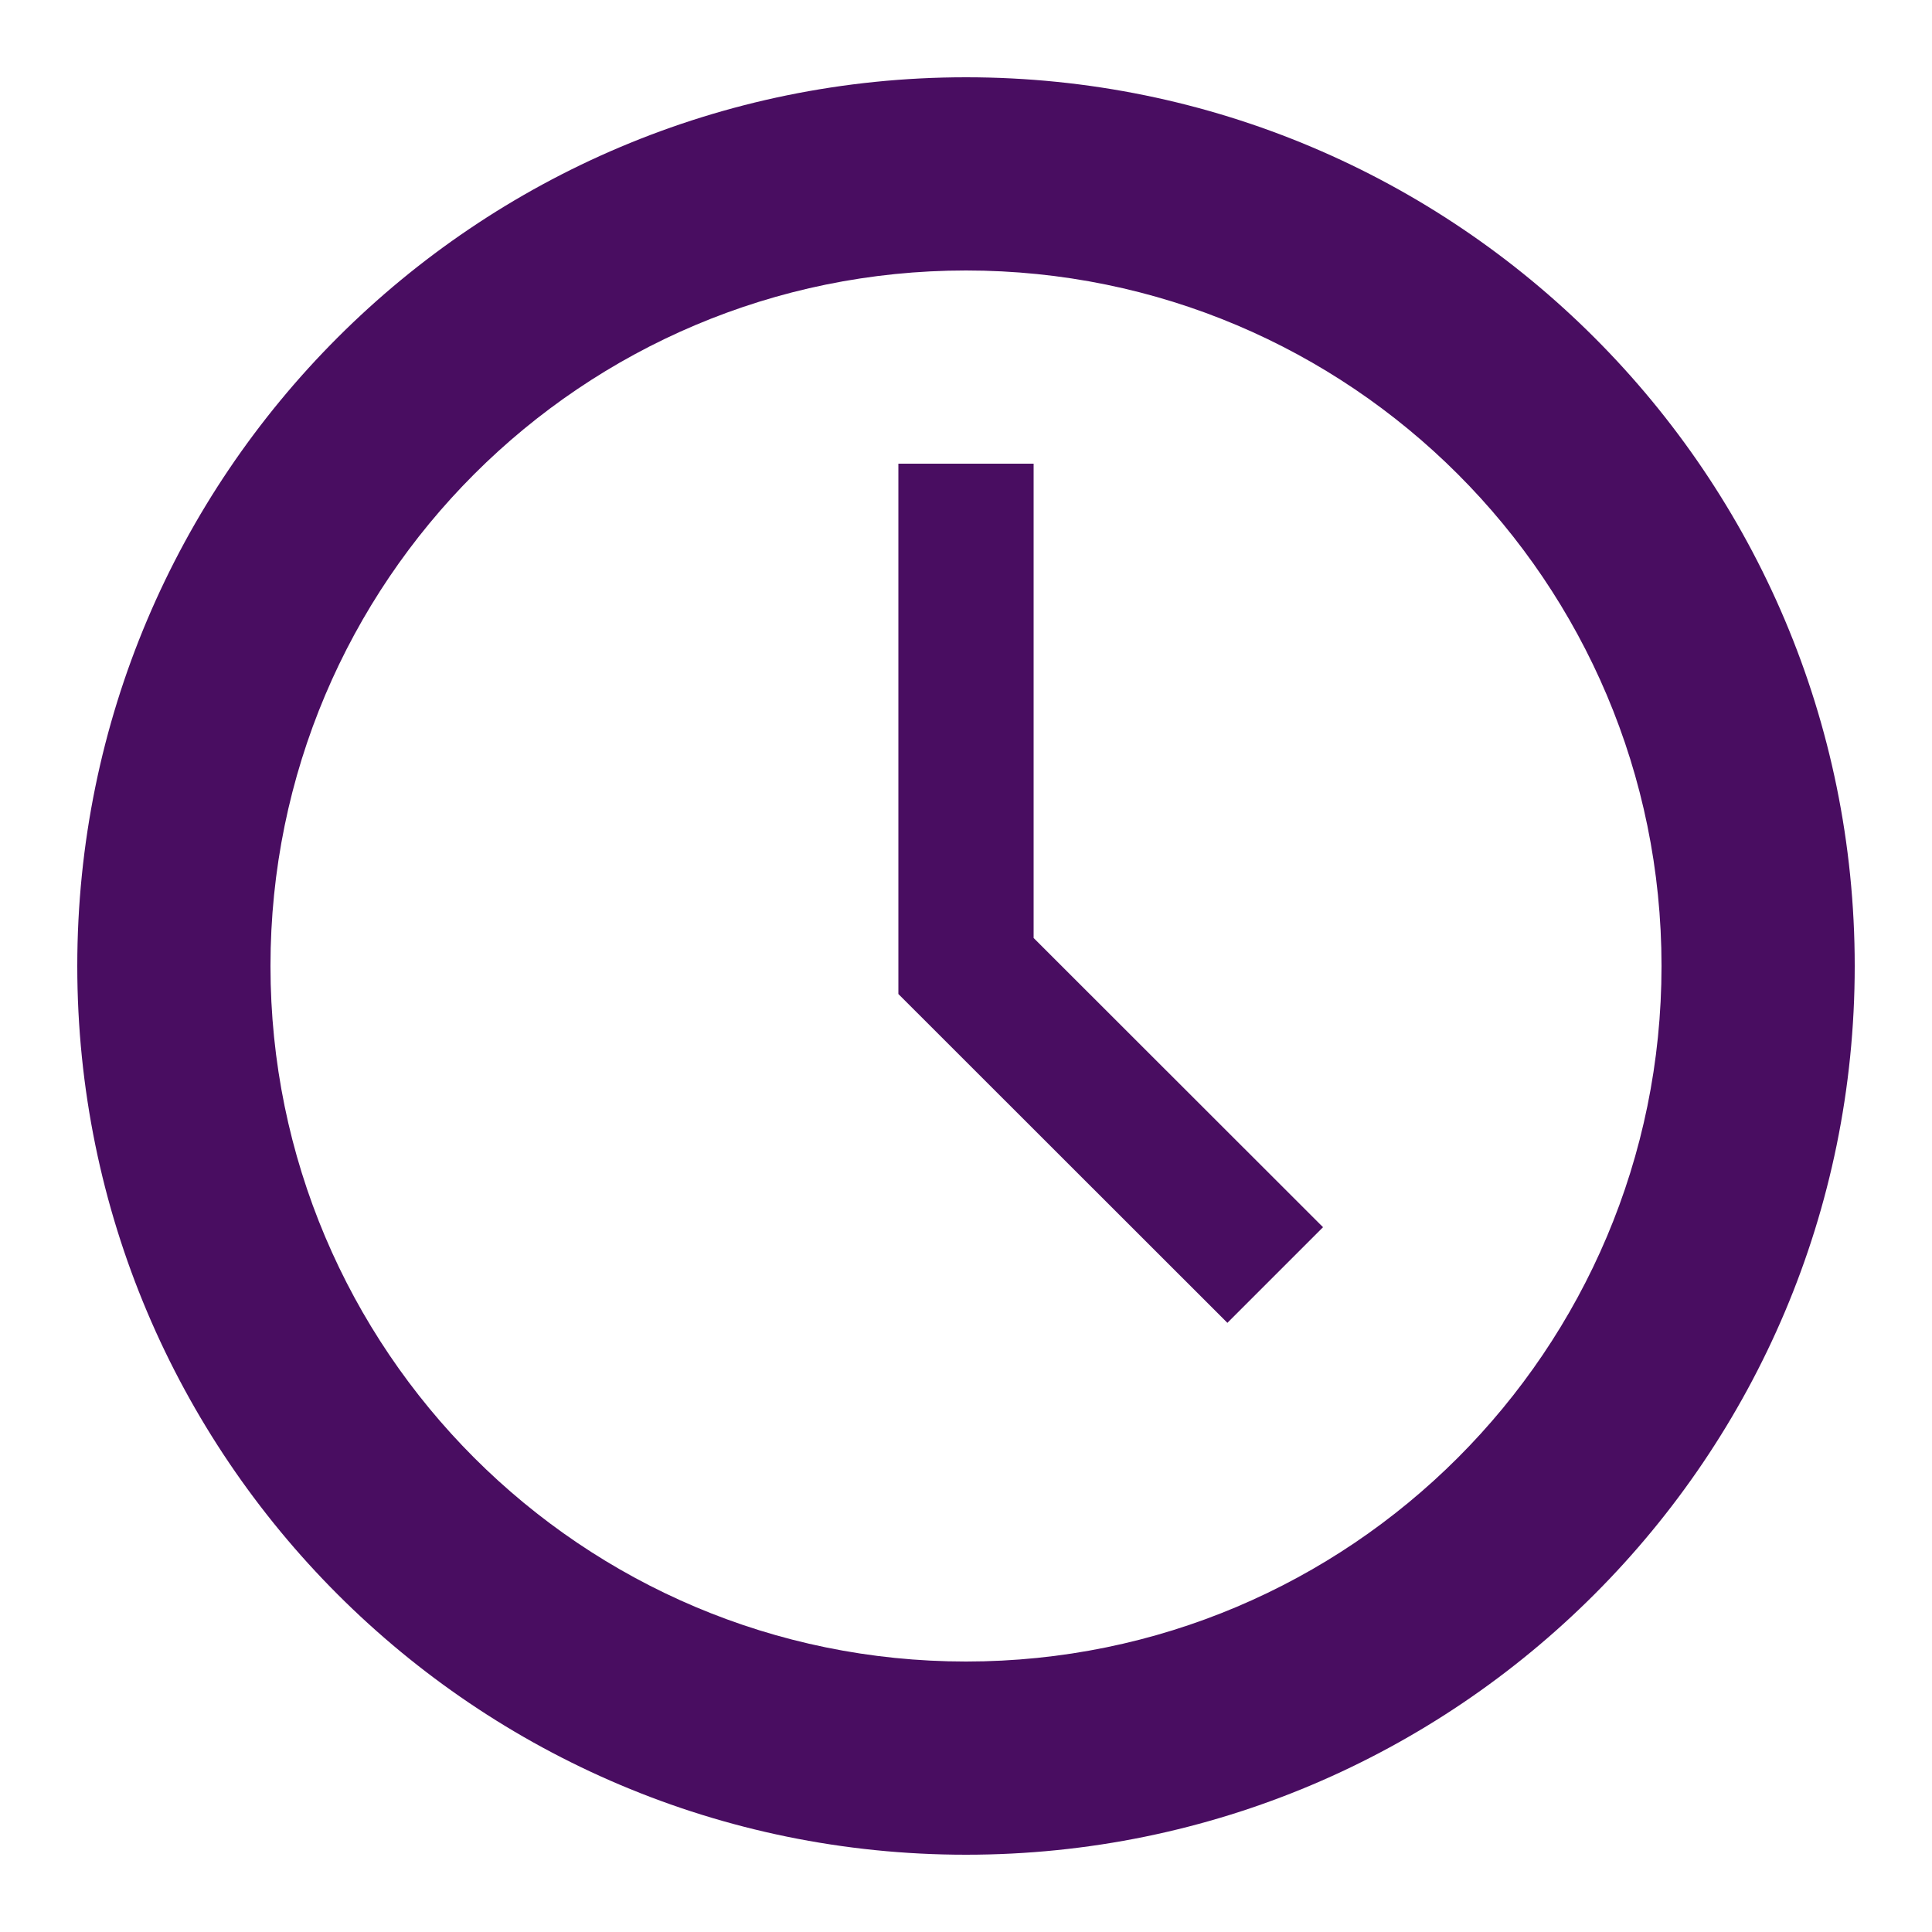
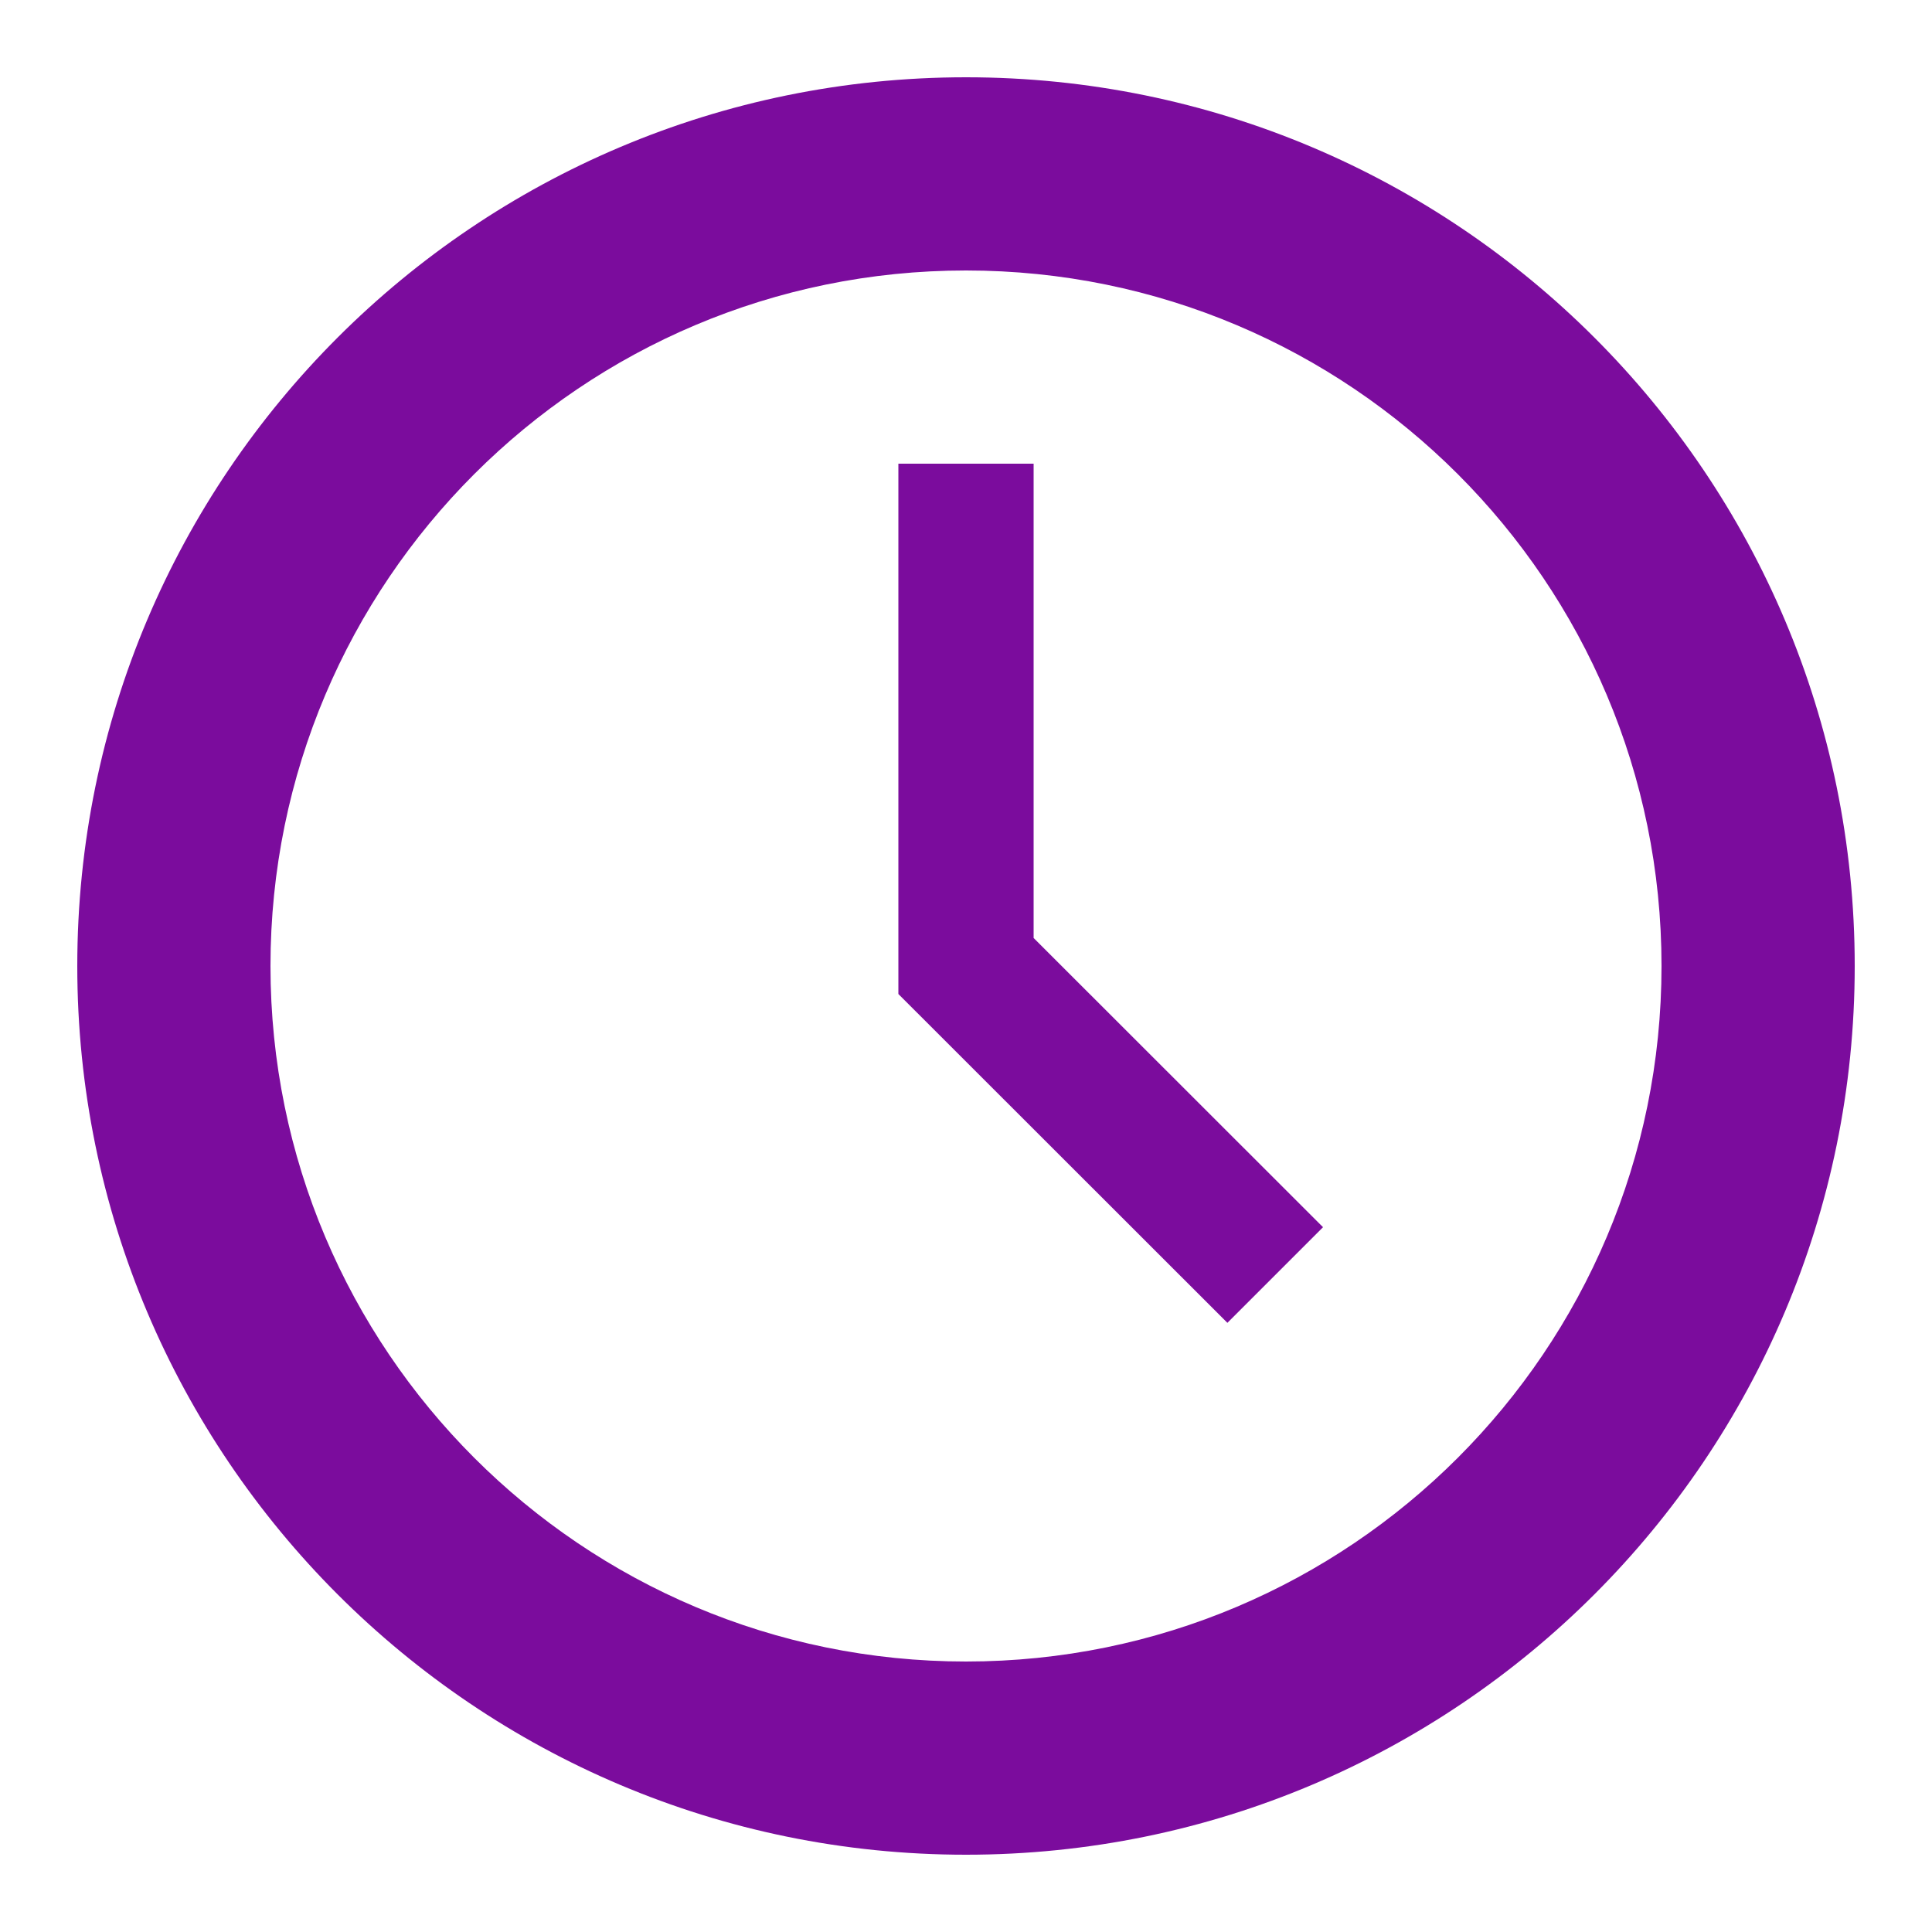
<svg xmlns="http://www.w3.org/2000/svg" width="100px" height="100px" version="1.1" xml:space="preserve" style="fill-rule:evenodd;clip-rule:evenodd;stroke-linejoin:round;stroke-miterlimit:1.414;">
  <g>
    <g id="Layer1">
-       <g>
-         <path d="M50,86C30.12,86 14,69.88 14,50C14,30.11 30.12,14 50,14C69.88,14 86,30.11 86,50C86,69.88 69.88,86 50,86ZM50,4C24.6,4 4,24.59 4,50C4,75.4 24.6,96 50,96C75.4,96 96,75.4 96,50C96,24.59 75.4,4 50,4Z" style="fill:rgb(73,13,97);fill-rule:nonzero;" />
-       </g>
-       <g>
-         <path d="M53.5,24L46.5,24L46.5,51.45L63.53,68.47L68.48,63.52L53.5,48.55L53.5,24Z" style="fill:rgb(73,13,97);fill-rule:nonzero;" />
-       </g>
+       <path d="M50,86C30.12,86 14,69.88 14,50C14,30.11 30.12,14 50,14C69.88,14 86,30.11 86,50C86,69.88 69.88,86 50,86ZM50,4C24.6,4 4,24.59 4,50C4,75.4 24.6,96 50,96C75.4,96 96,75.4 96,50C96,24.59 75.4,4 50,4Z" style="fill:rgb(123,12,157);fill-rule:nonzero;" />
+       <path d="M53.5,24L46.5,24L46.5,51.45L63.53,68.47L68.48,63.52L53.5,48.55Z" style="fill:rgb(123,12,157);fill-rule:nonzero;" />
    </g>
  </g>
</svg>
